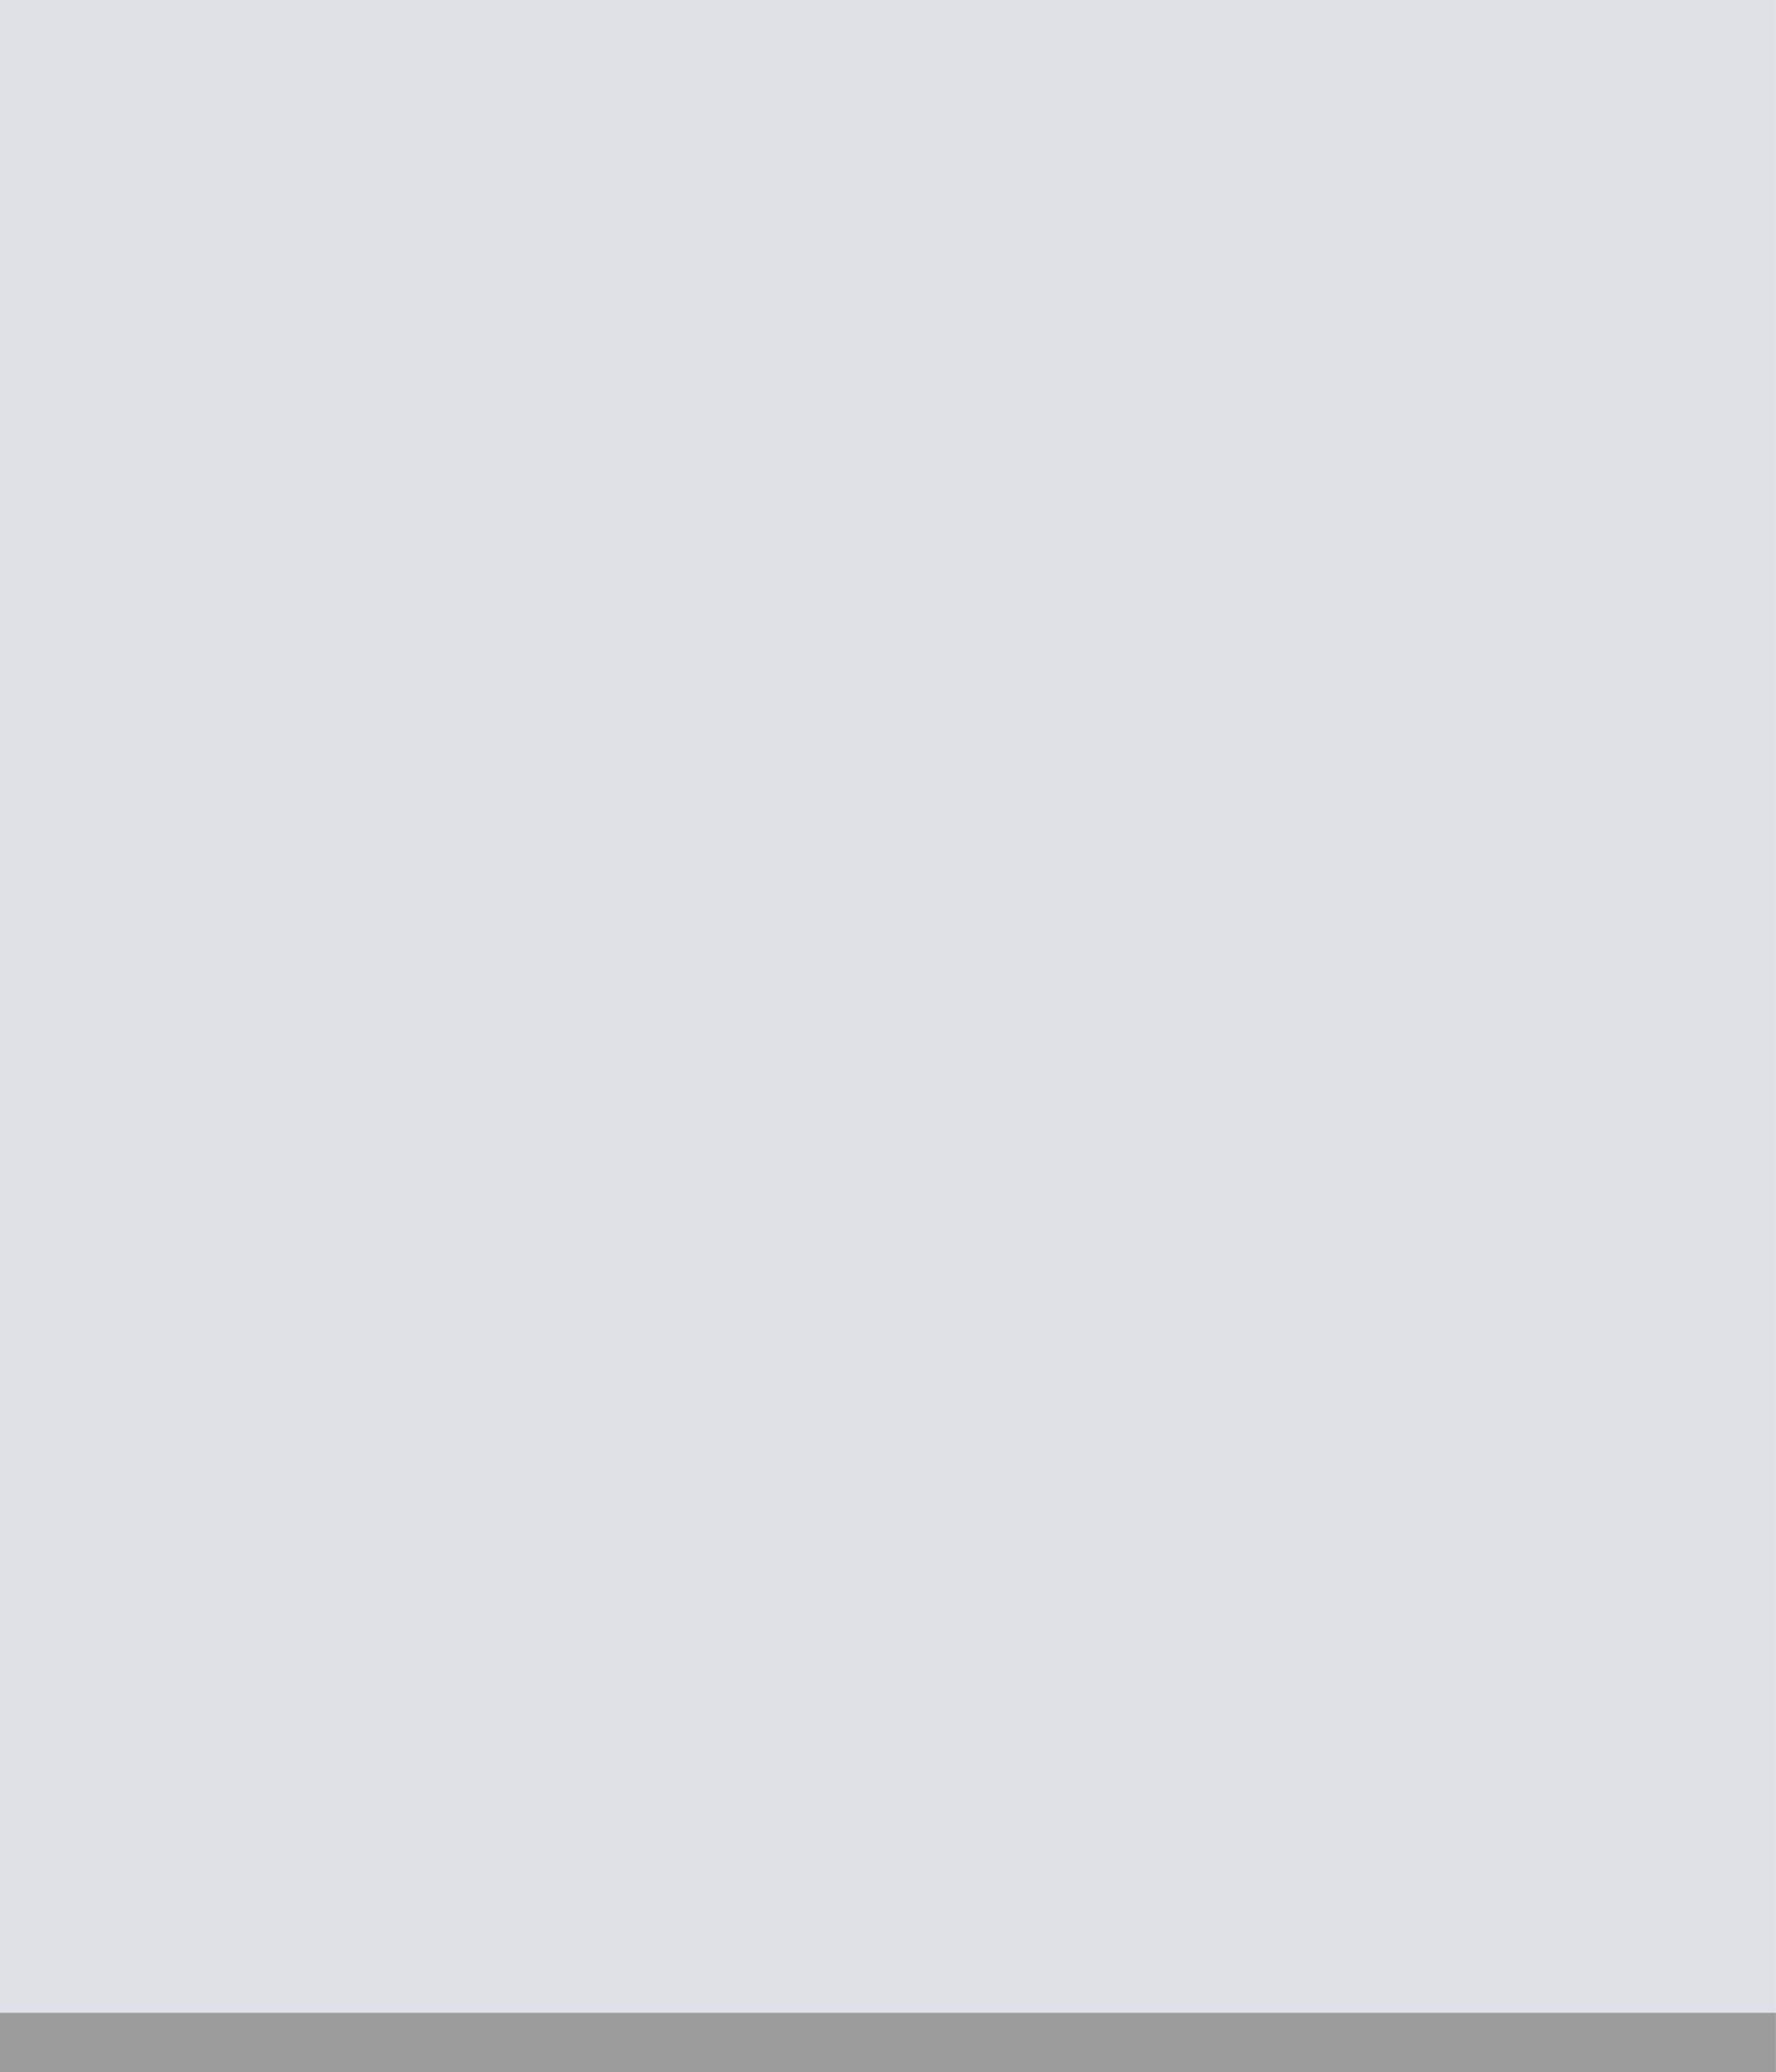
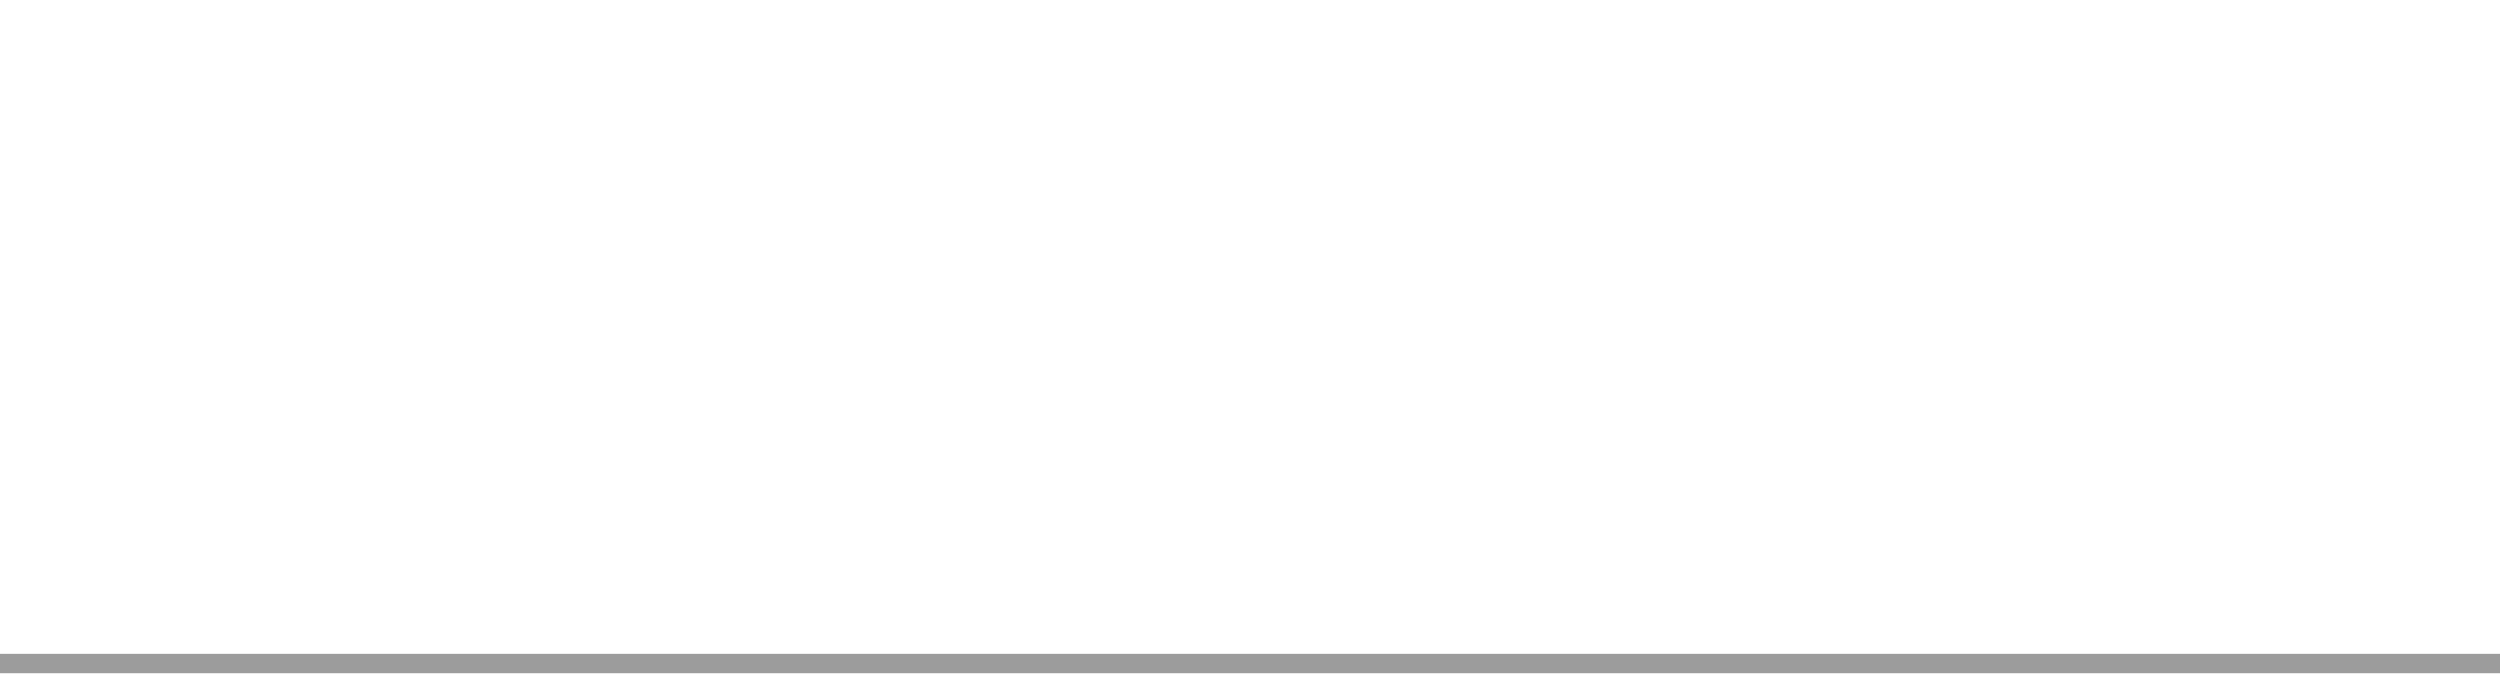
- <svg xmlns="http://www.w3.org/2000/svg" version="1.1" width="30px" height="35px">
-   <g transform="matrix(1 0 0 1 -270 -225 )">
-     <path d="M 270 225  L 300 225  L 300 259  L 270 259  L 270 225  Z " fill-rule="nonzero" fill="#dfe1e6" stroke="none" />
-     <path d="M 300 259.5  L 270 259.5  " stroke-width="1" stroke="#000000" fill="none" stroke-opacity="0.349" />
+ <svg xmlns="http://www.w3.org/2000/svg" version="1.1" width="130px" height="35px">
+   <g transform="matrix(1 0 0 1 -1270 -260 )">
+     <path d="M 1270 260  L 1400 260  L 1400 294  L 1270 294  L 1270 260  Z " fill-rule="nonzero" fill="#ffffff" stroke="none" />
+     <path d="M 1400 294.5  L 1270 294.5  " stroke-width="1" stroke="#000000" fill="none" stroke-opacity="0.349" />
  </g>
</svg>
